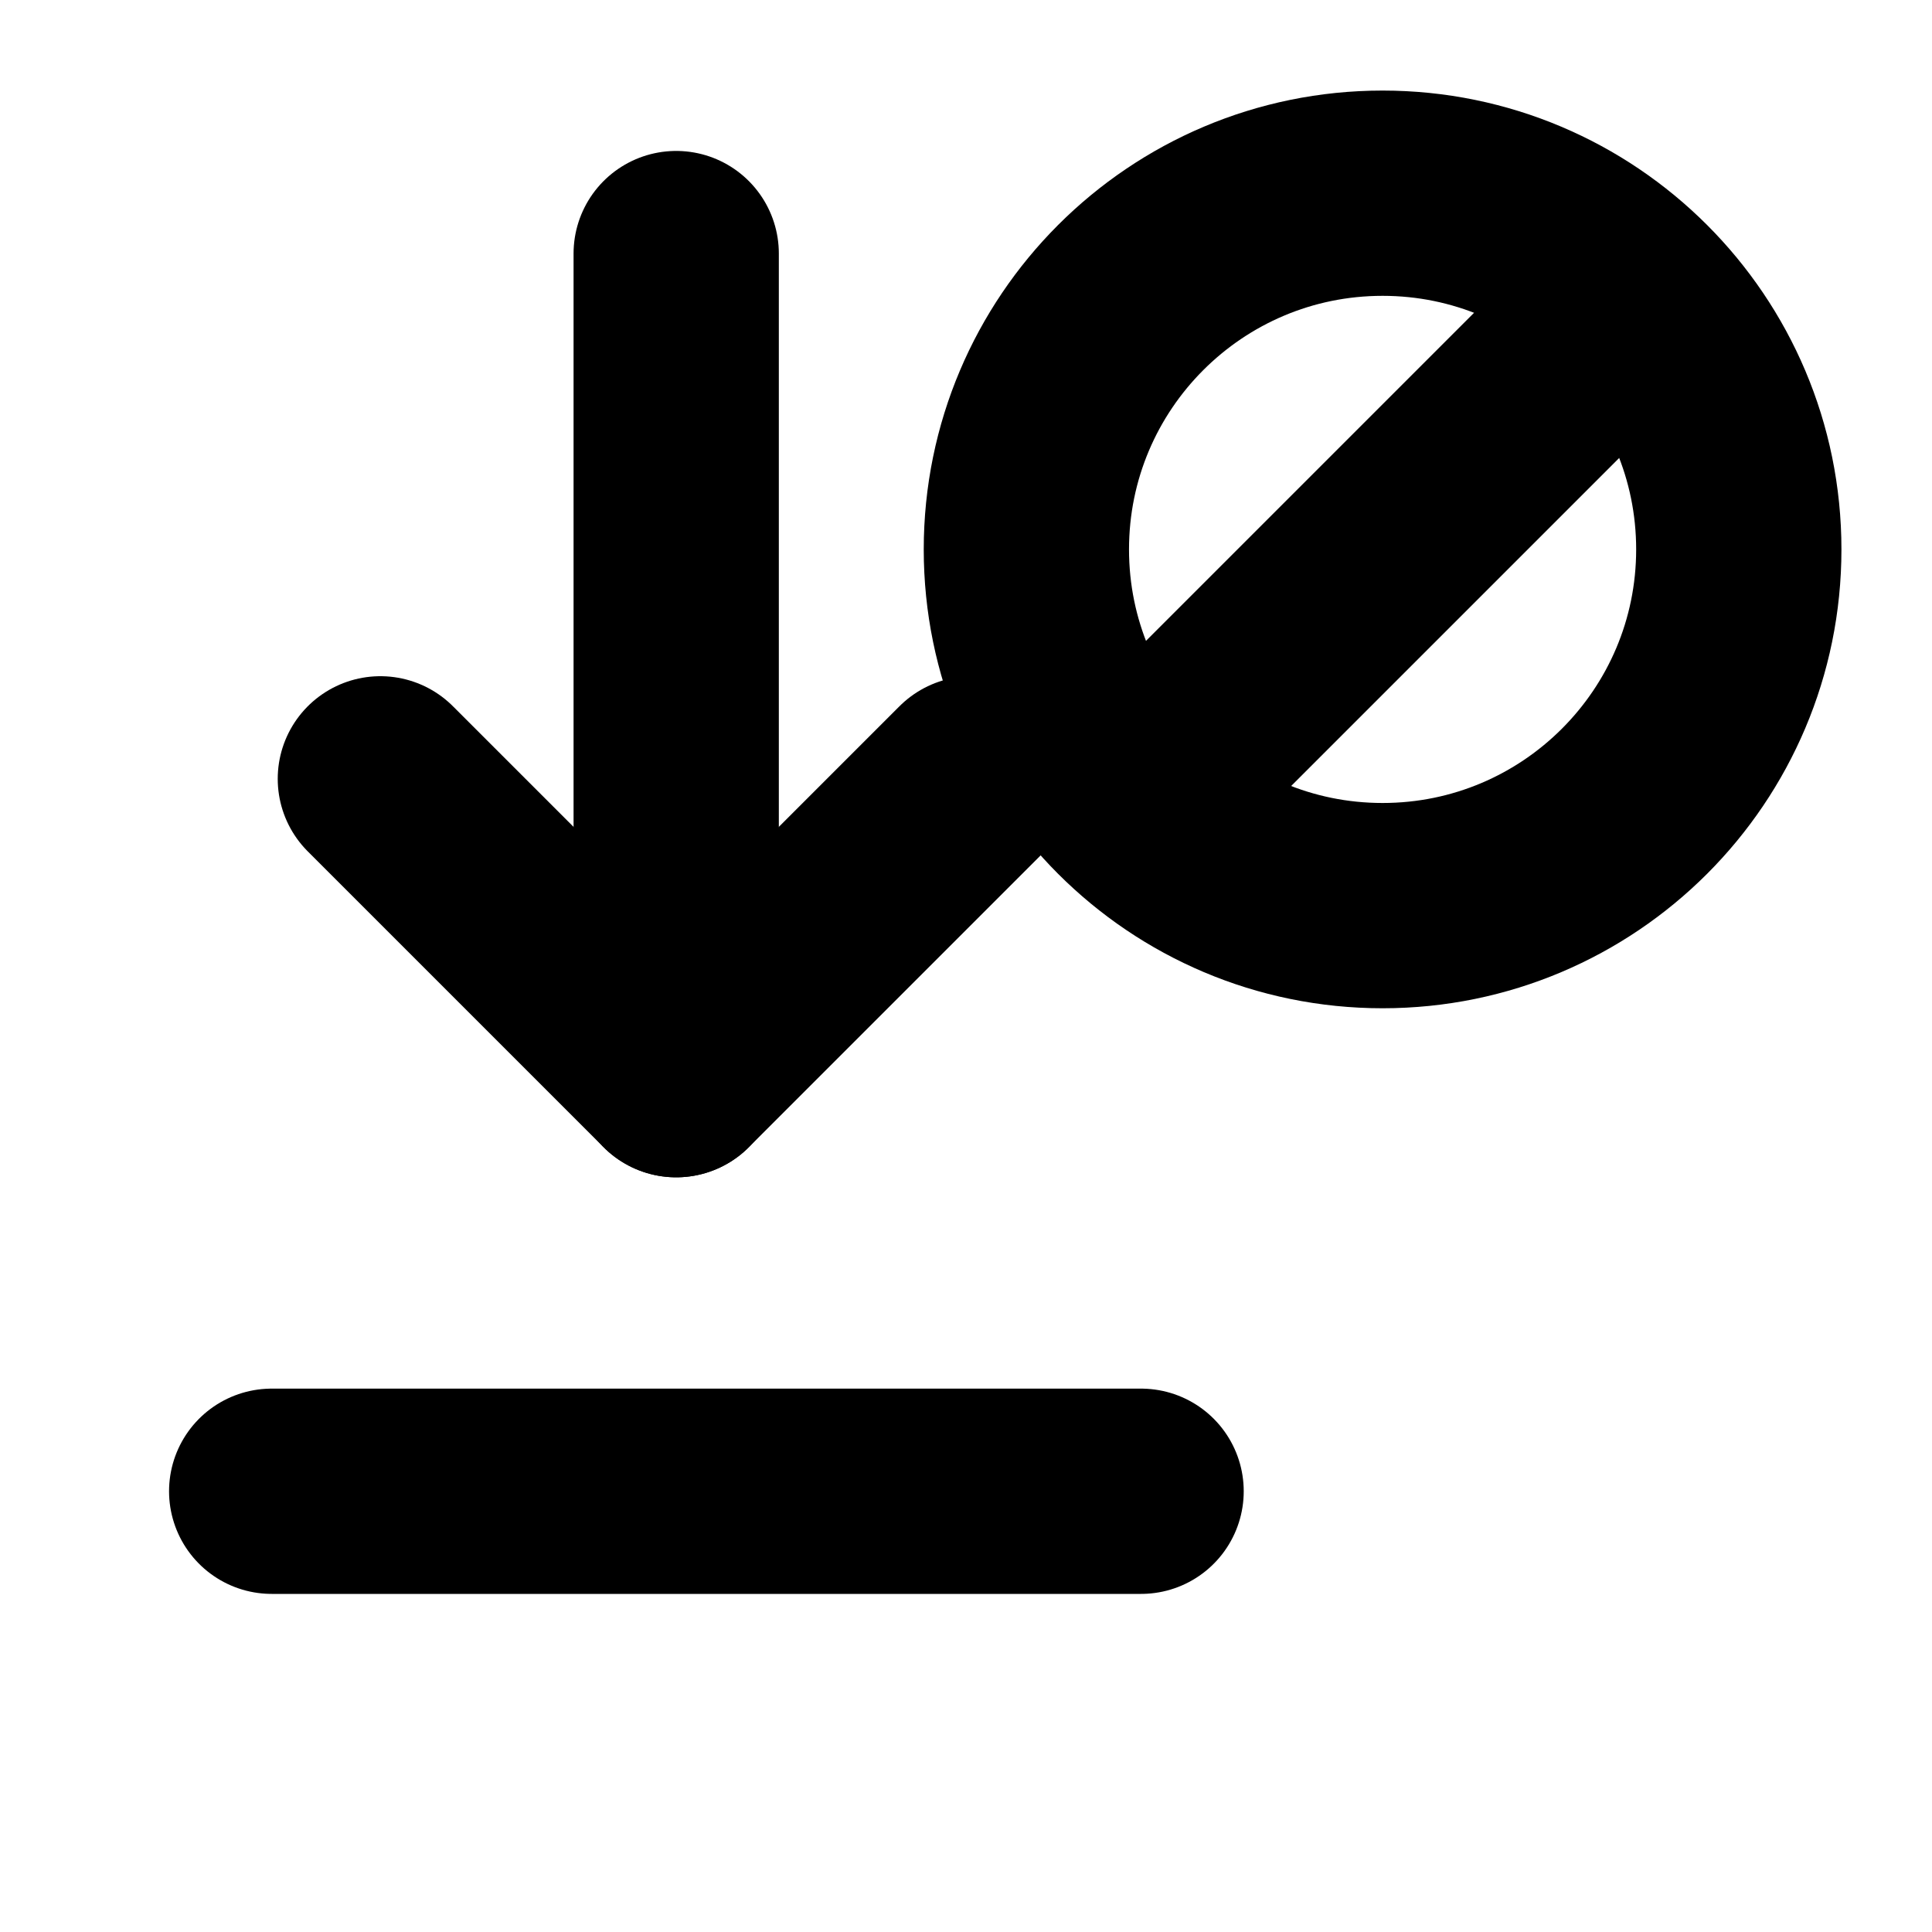
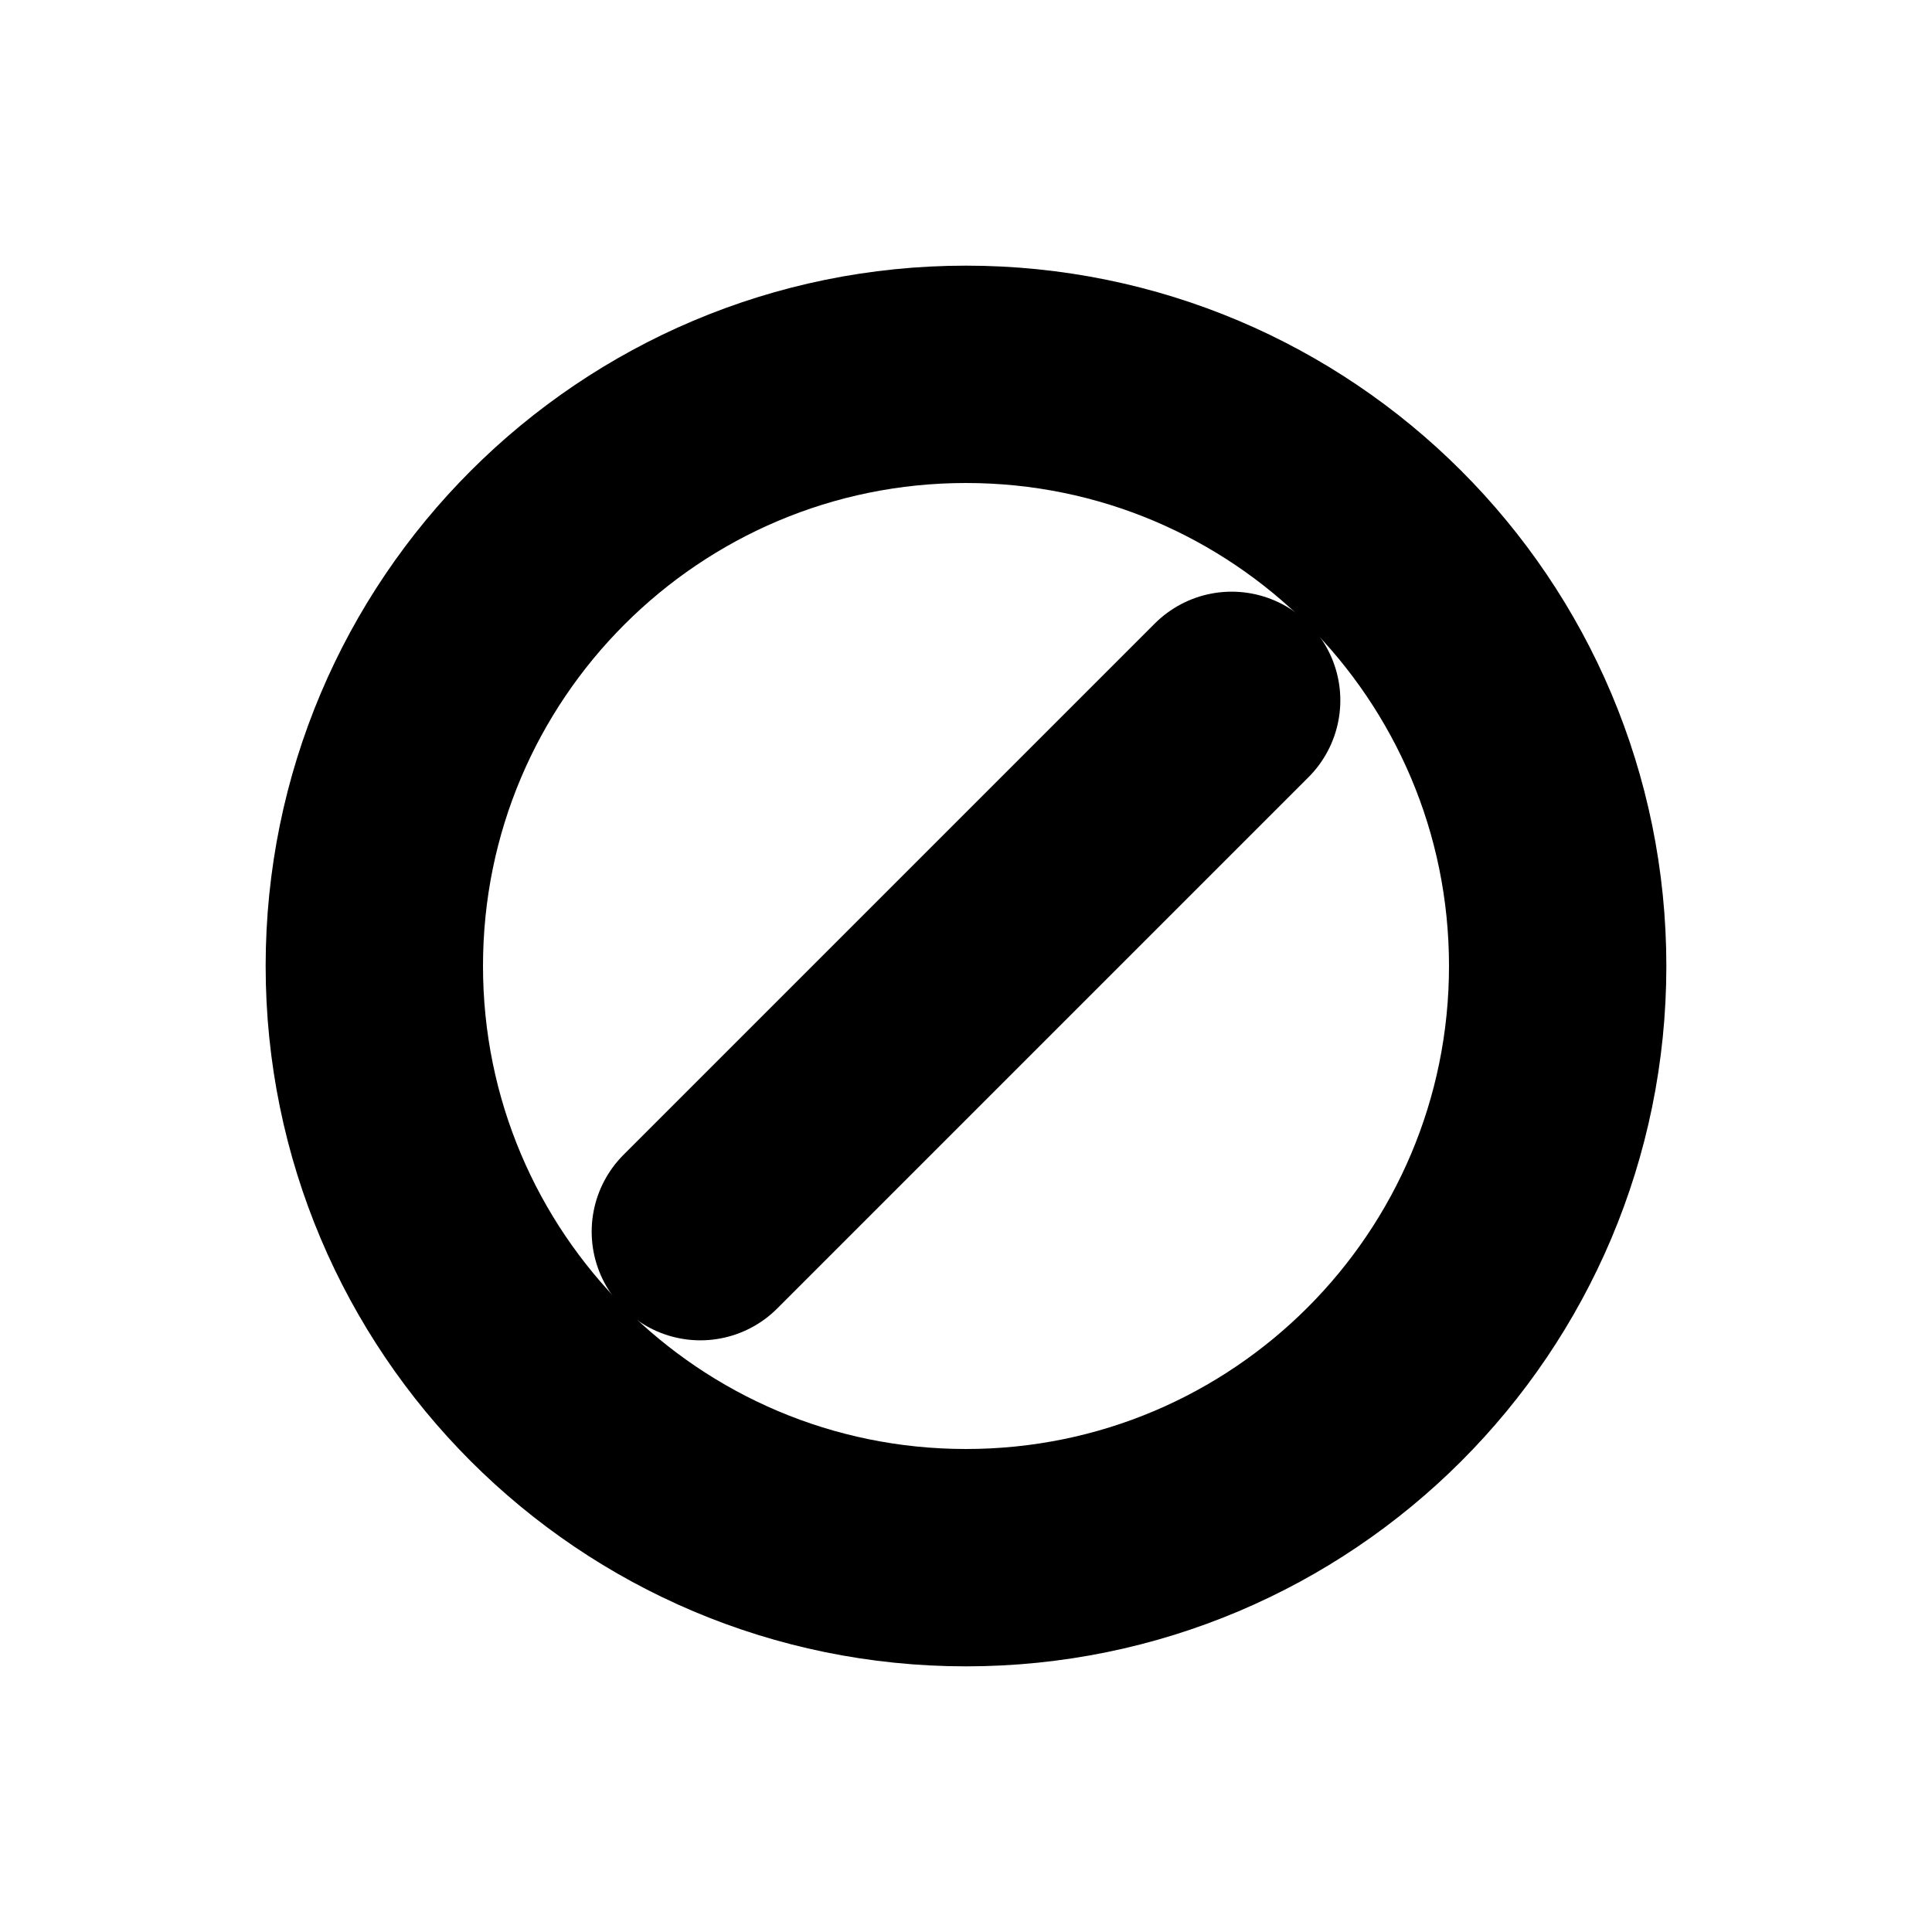
- <svg xmlns="http://www.w3.org/2000/svg" viewBox="0 0 16 16" width="16" height="16" fill="none" stroke="currentColor" stroke-width="1.7" stroke-linecap="round" stroke-linejoin="round" role="img" aria-labelledby="title desc">
-   <path d="M5.6 2.1v6.8" />
-   <path d="M3.15 6.45L5.6 8.9l2.45-2.45" />
-   <path d="M2.25 12.35h7.2" />
-   <circle cx="11.45" cy="4.55" r="2.95" />
-   <path d="M10.05 5.95l2.8-2.8" />
+ <svg xmlns="http://www.w3.org/2000/svg" viewBox="0 0 16 16" width="16" height="16" fill="none" stroke="currentColor" stroke-width="1.8" stroke-linecap="round" stroke-linejoin="round" role="img" aria-labelledby="title desc">
+   <circle cx="8" cy="8" r="4.9" />
+   <path d="M5.8 10.2l4.4-4.4" />
</svg>
